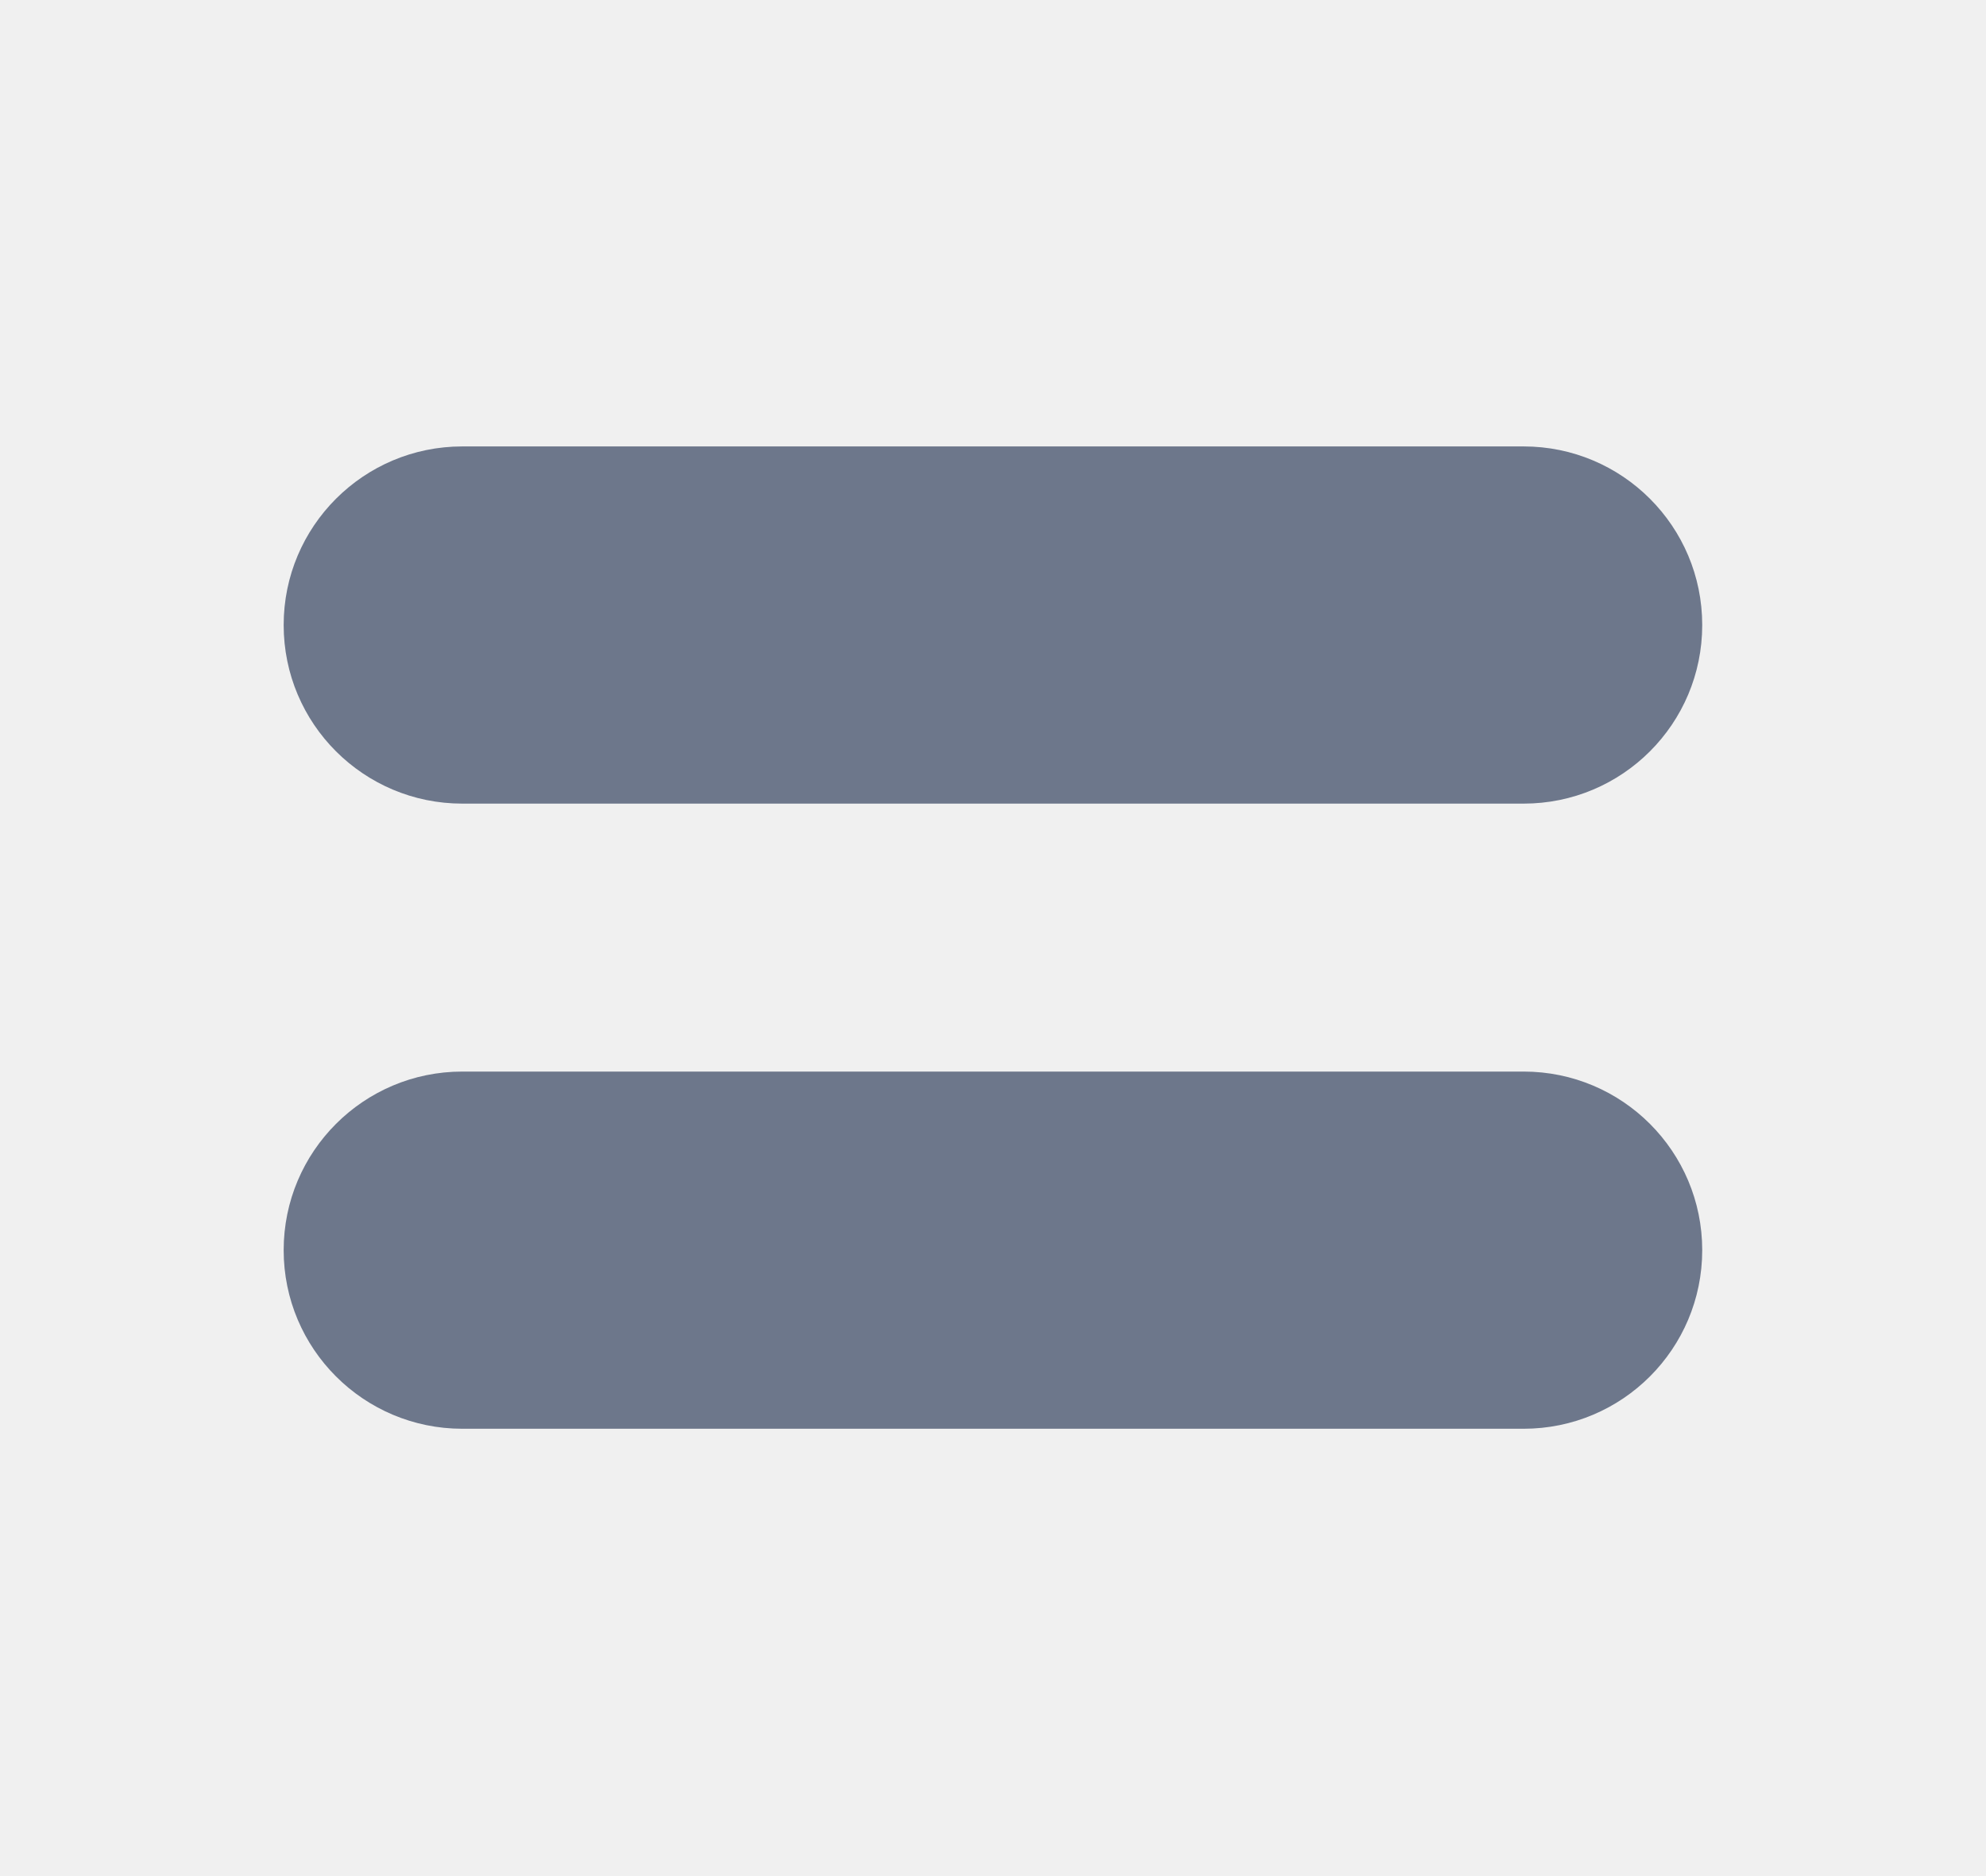
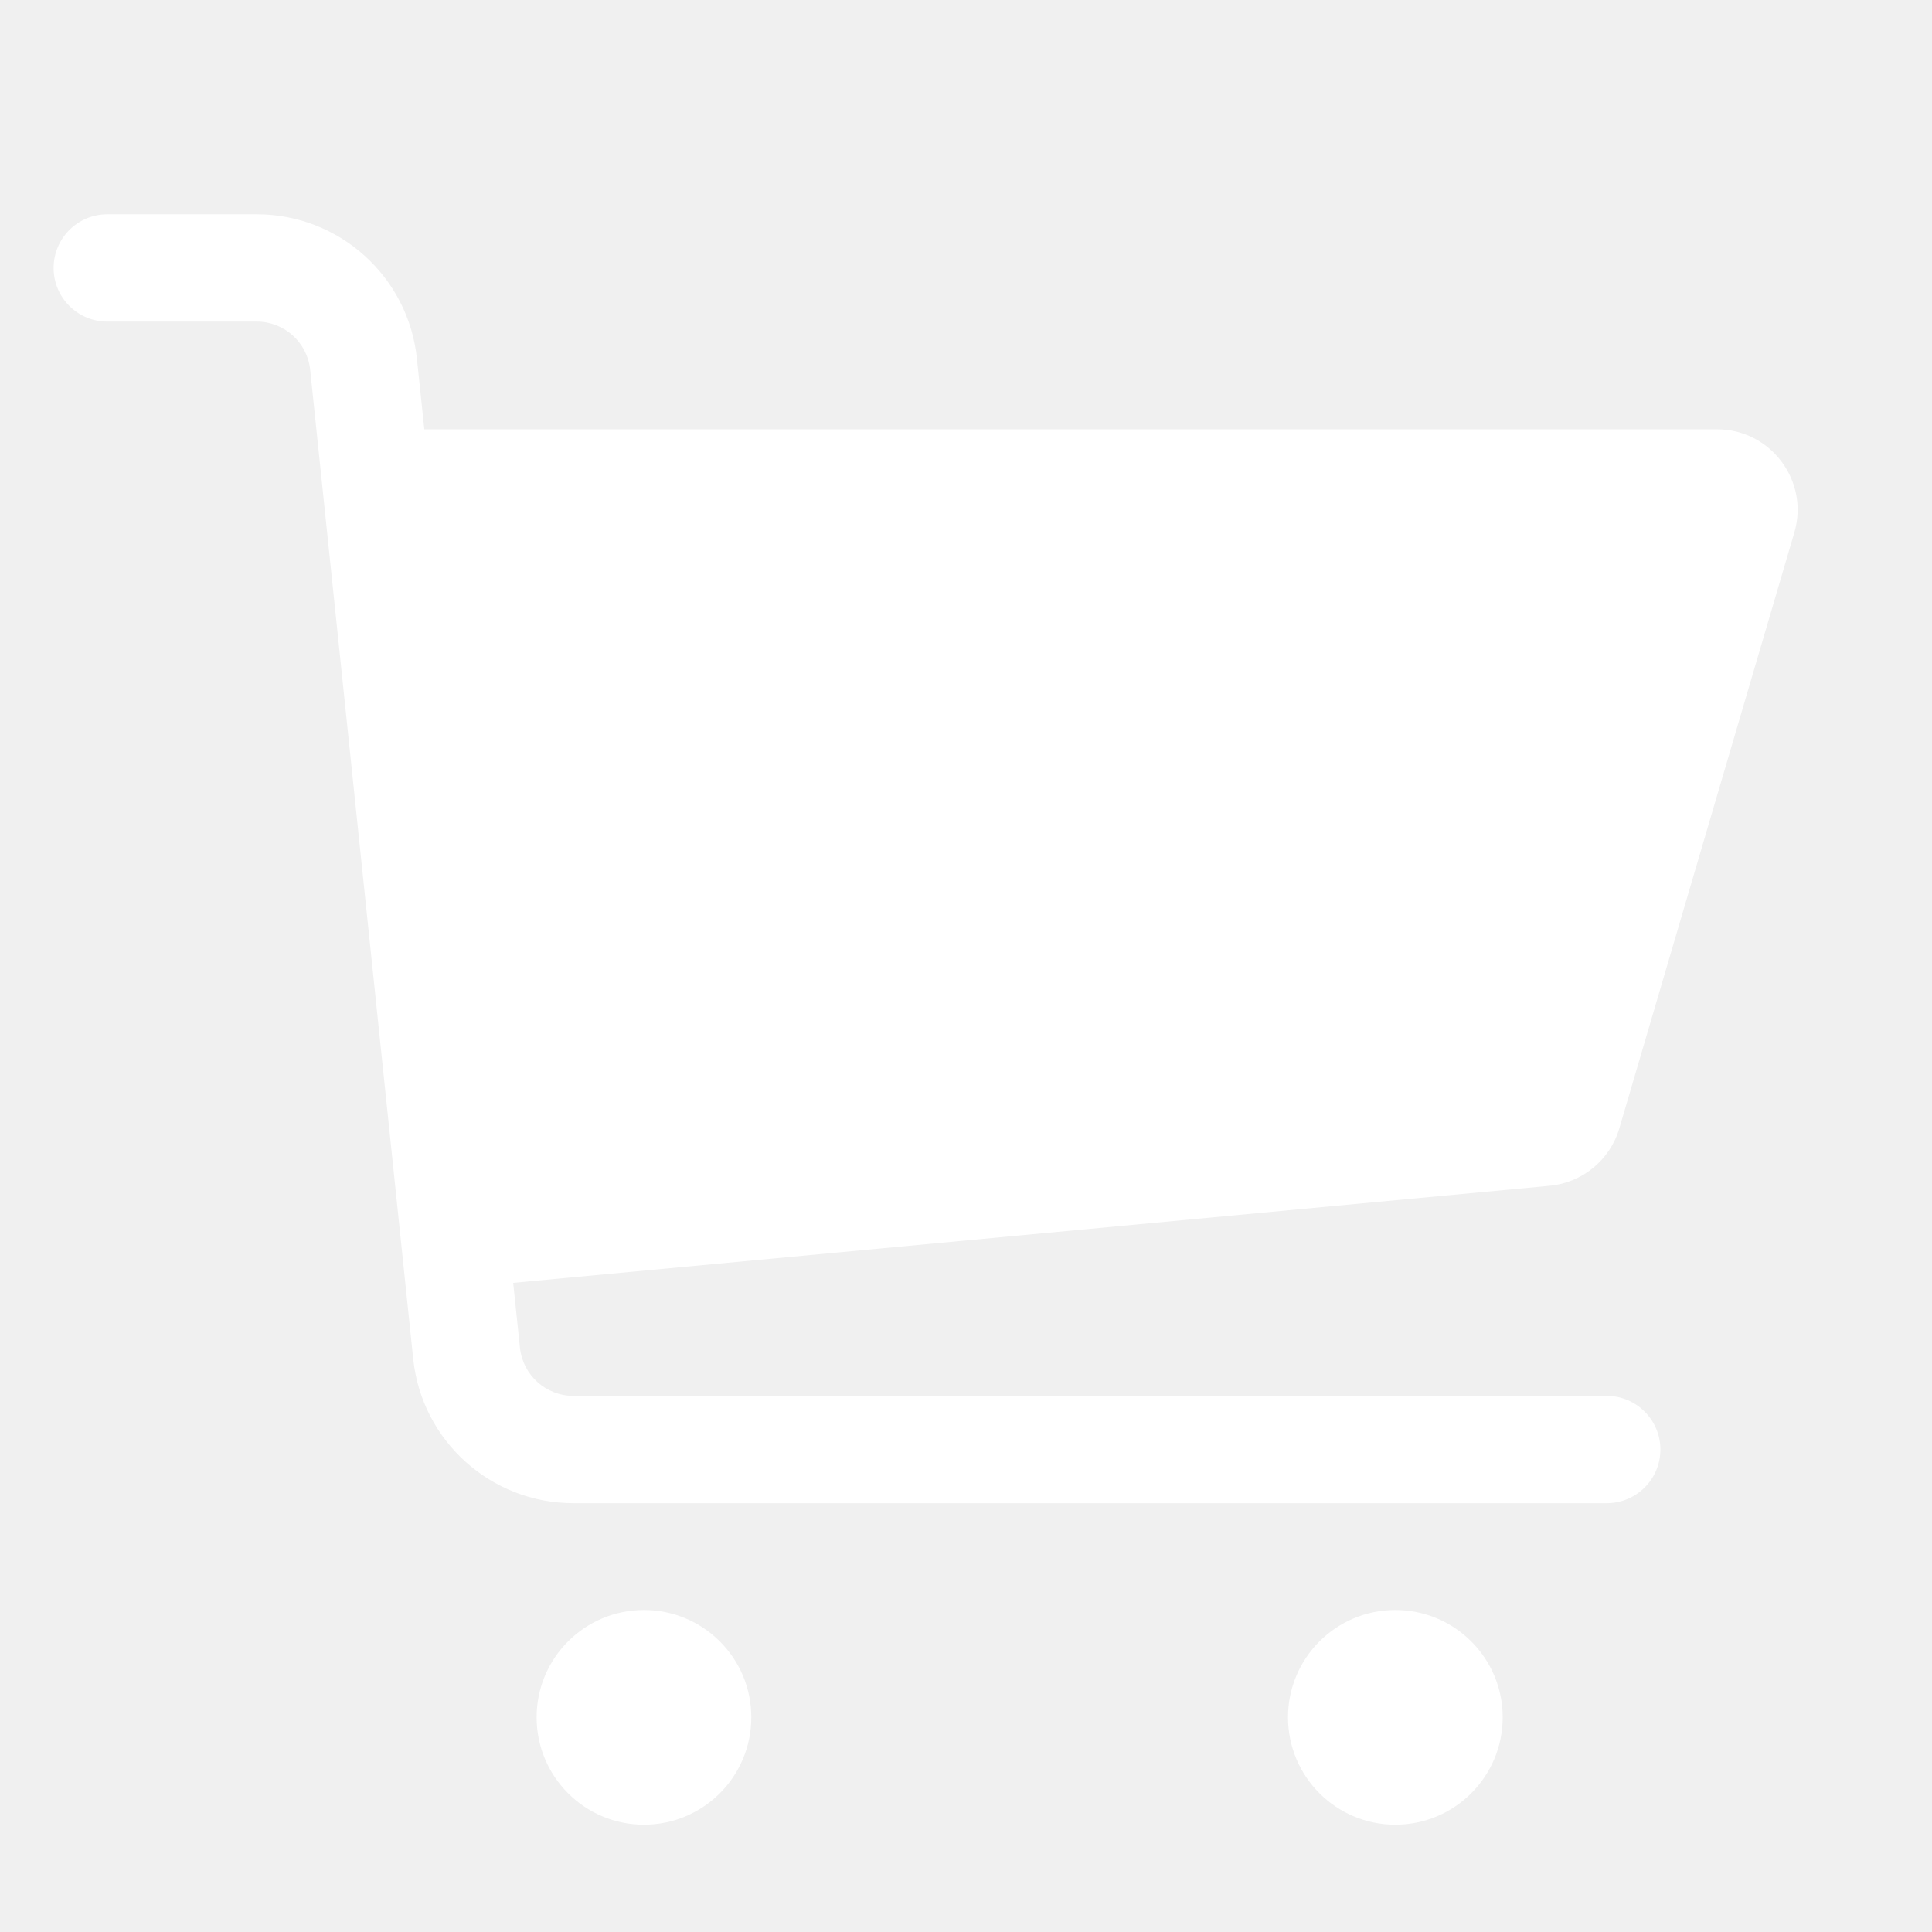
- <svg xmlns="http://www.w3.org/2000/svg" width="18" height="17" viewBox="0 0 18 17" fill="none">
-   <path fill-rule="evenodd" clip-rule="evenodd" d="M2.571 11.333C2.571 12.227 3.296 12.952 4.19 12.952H13.809C14.704 12.952 15.428 12.227 15.428 11.333C15.428 10.439 14.704 9.714 13.809 9.714H4.19C3.296 9.714 2.571 10.439 2.571 11.333ZM2.571 5.666C2.571 6.561 3.296 7.285 4.19 7.285L13.809 7.285C14.704 7.285 15.428 6.561 15.428 5.666C15.428 4.772 14.704 4.047 13.809 4.047H4.19C3.296 4.047 2.571 4.772 2.571 5.666Z" fill="#6D778B" />
+ <svg xmlns="http://www.w3.org/2000/svg" width="24" height="24" viewBox="0 0 24 24" fill="none">
+   <path fill-rule="evenodd" clip-rule="evenodd" d="M0.666 3.329C0.666 3.697 0.964 3.995 1.333 3.995H3.19C3.531 3.995 3.818 4.253 3.853 4.593L5.133 16.881C5.239 17.899 6.098 18.673 7.123 18.673H19.959C20.327 18.673 20.626 18.375 20.626 18.007C20.626 17.639 20.327 17.34 19.959 17.34H7.123C6.781 17.34 6.495 17.082 6.459 16.742L6.375 15.936L19.25 14.73C19.657 14.692 20.001 14.409 20.116 14.016L22.29 6.615C22.478 5.975 21.997 5.333 21.33 5.333H5.271L5.179 4.455C5.073 3.436 4.214 2.662 3.19 2.662H1.333C0.964 2.662 0.666 2.961 0.666 3.329Z" fill="white" />
+   <path fill-rule="evenodd" clip-rule="evenodd" d="M7.999 22.667C8.736 22.667 9.333 22.07 9.333 21.333C9.333 20.597 8.736 20 7.999 20C7.263 20 6.666 20.597 6.666 21.333C6.666 22.07 7.263 22.667 7.999 22.667Z" fill="white" />
+   <path fill-rule="evenodd" clip-rule="evenodd" d="M17.333 22.667C18.07 22.667 18.667 22.07 18.667 21.333C18.667 20.597 18.07 20 17.333 20C16.597 20 16 20.597 16 21.333C16 22.07 16.597 22.667 17.333 22.667Z" fill="white" />
</svg>
